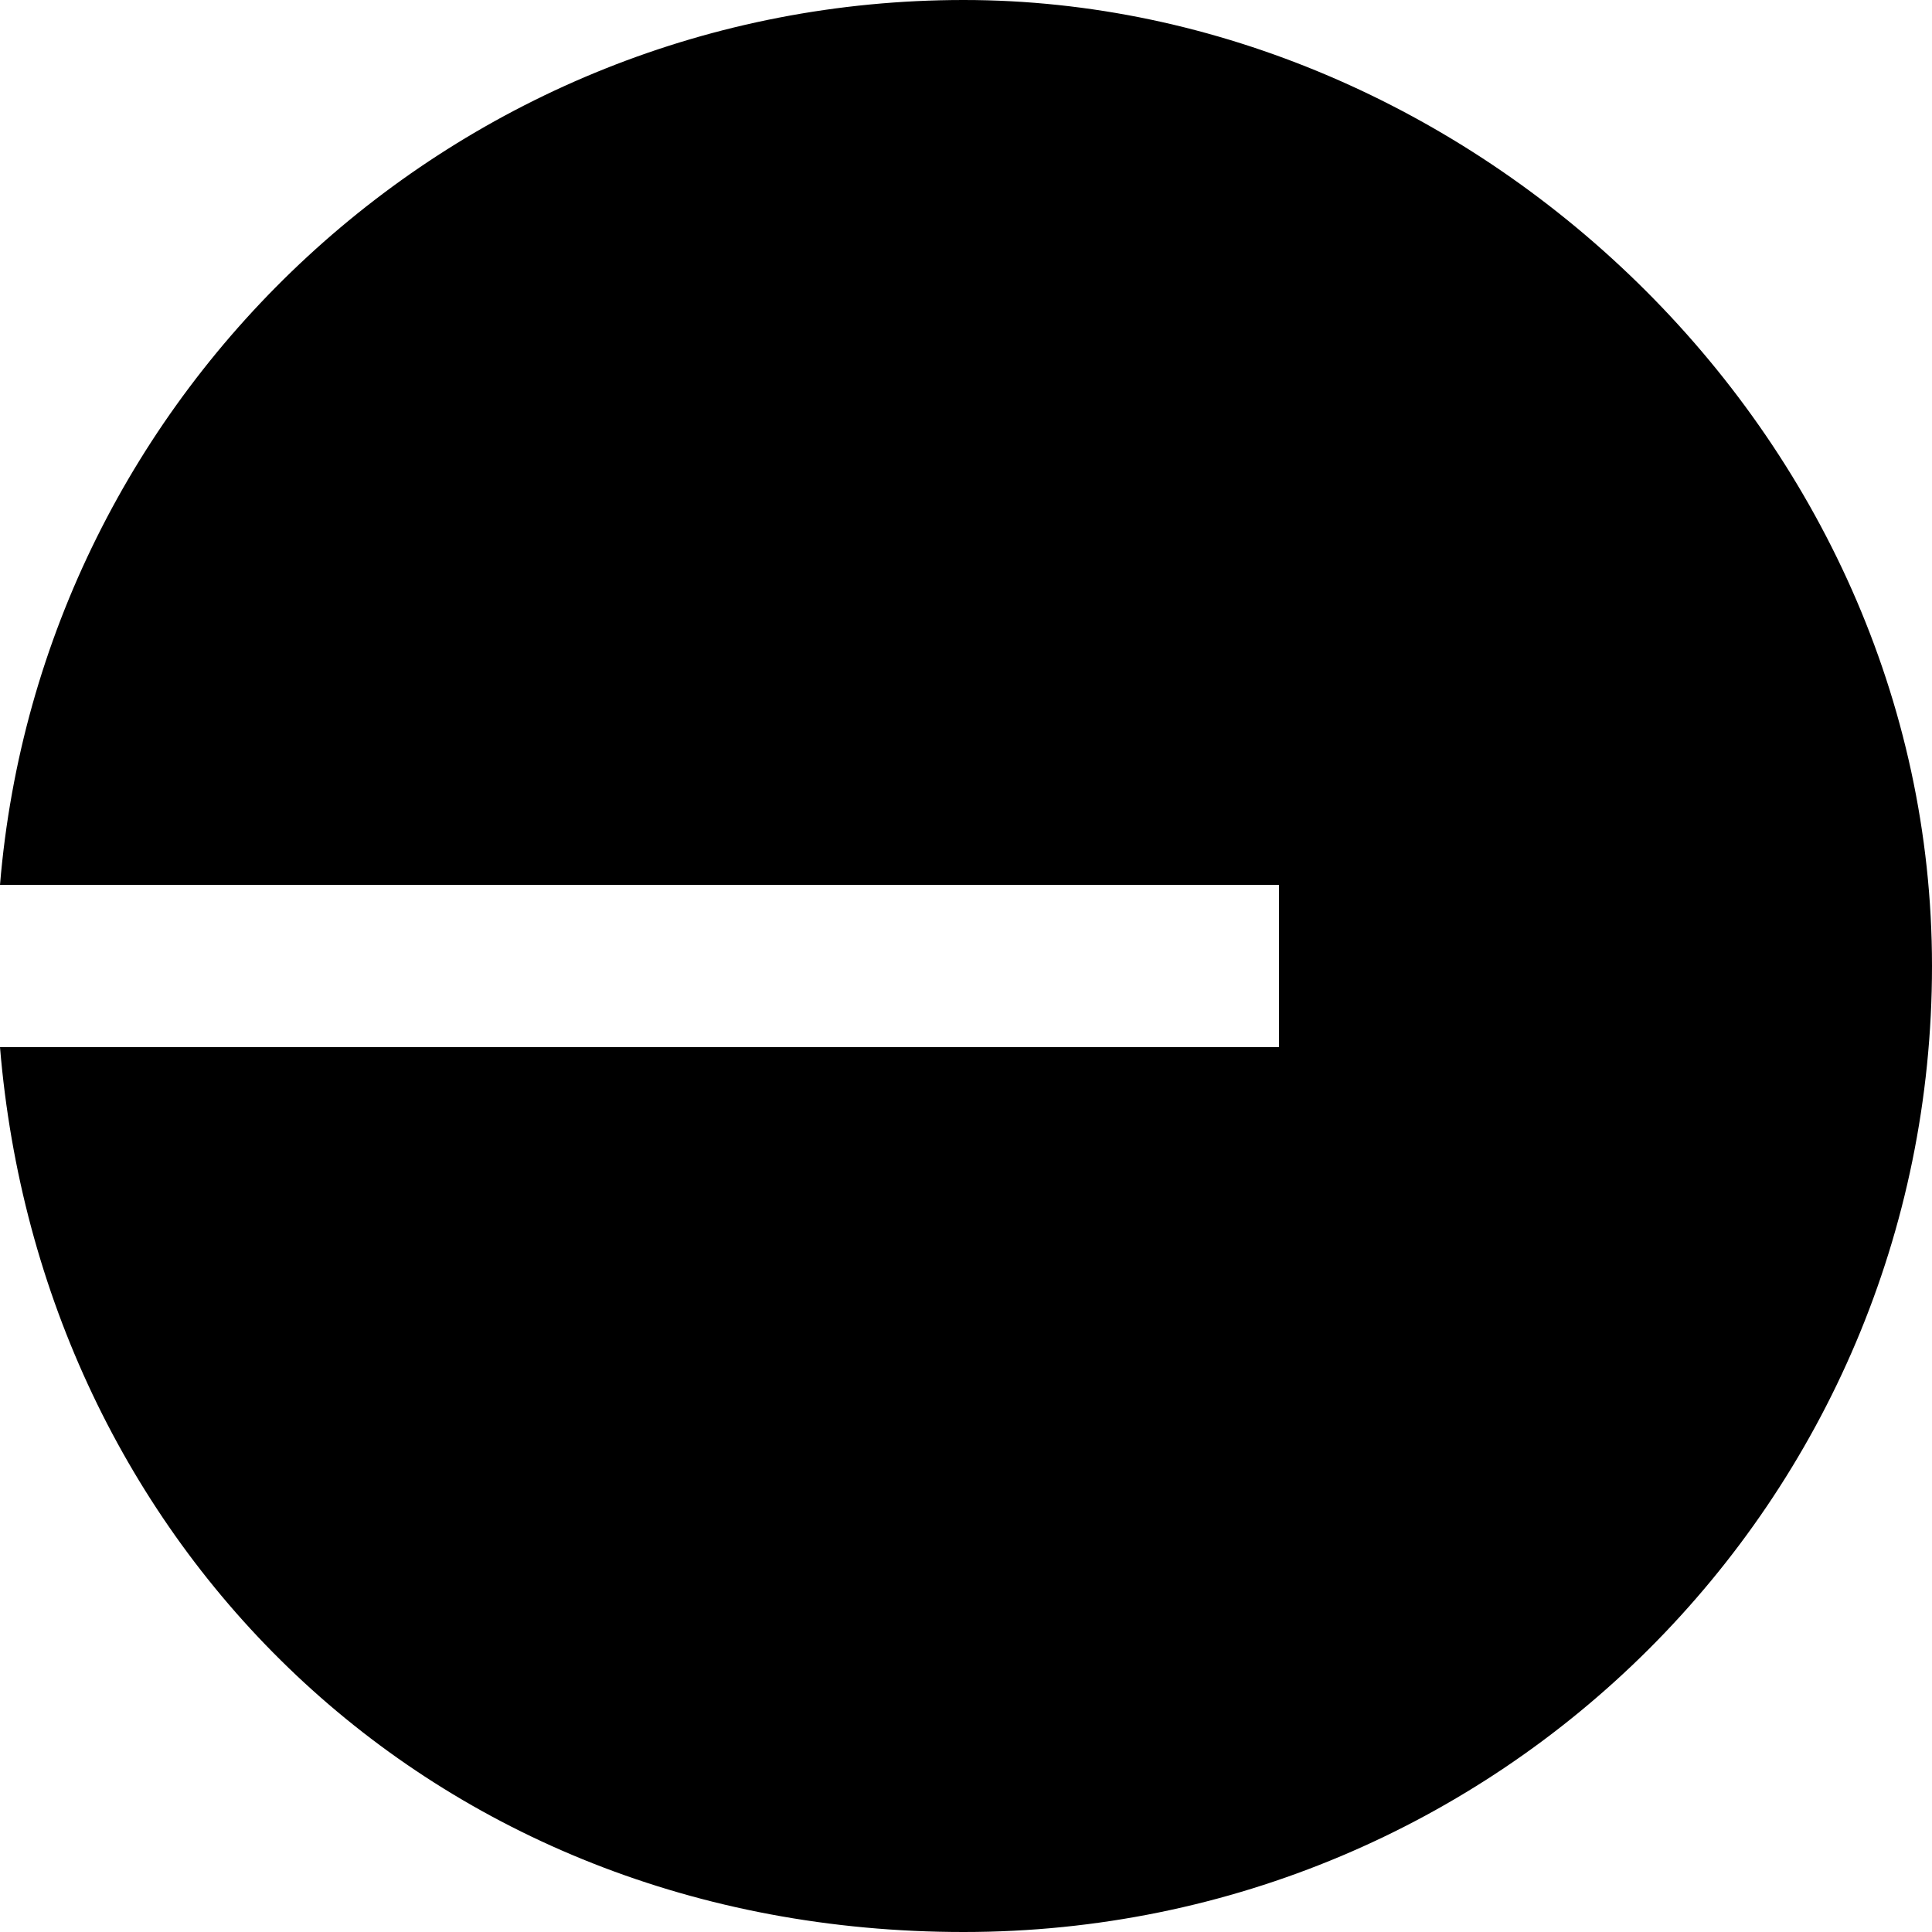
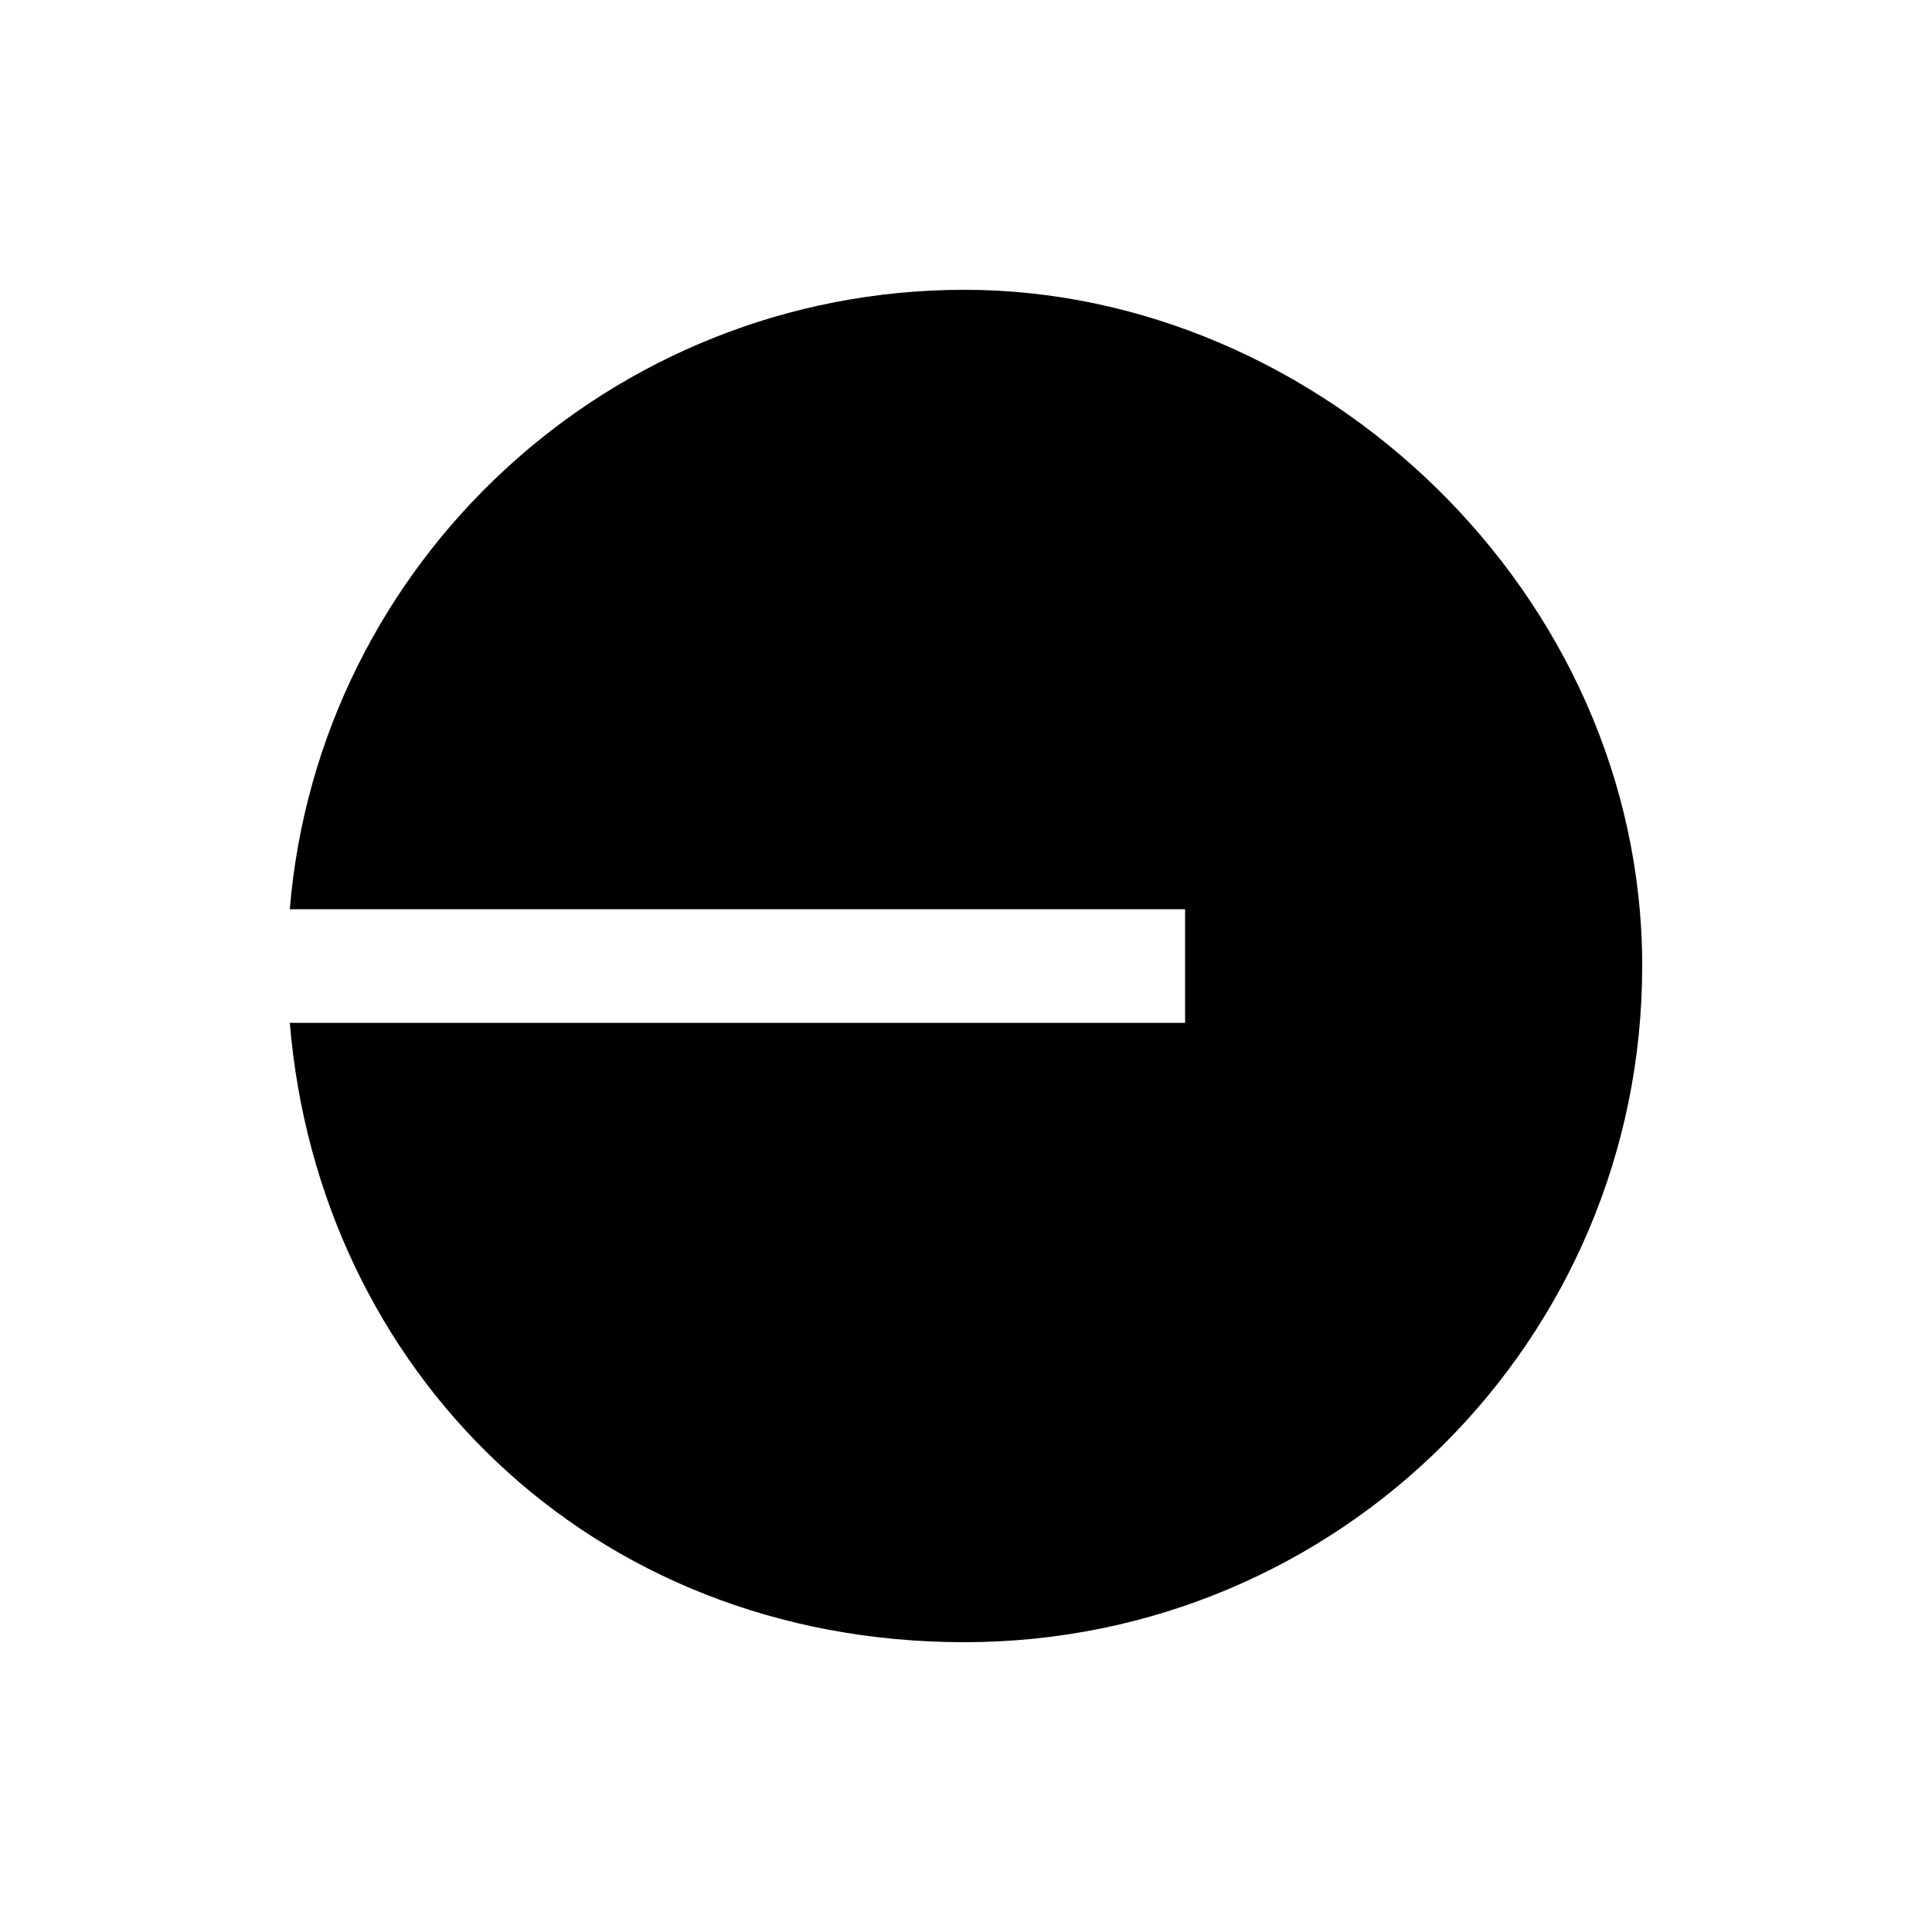
- <svg xmlns="http://www.w3.org/2000/svg" version="1.1" viewBox="0 0 250 250">
-   <g>
-     <g id="Base">
-       <path d="M250,125c0,69.1-56,125-125.3,125S5.3,199.6,0,135.5h165.5v-21H0C5.3,50.4,59.2,0,124.7,0s125.3,55.9,125.3,125h0Z" fill-rule="evenodd" />
-     </g>
-   </g>
+ <svg xmlns="http://www.w3.org/2000/svg" version="1.1" viewBox="0 0 500 500">
+   <path d="M425,250c0,96.7-78.4,175-175.4,175s-167.2-70.6-174.6-160.3h231.7v-29.4H75c7.4-89.7,82.9-160.3,174.6-160.3s175.4,78.3,175.4,175h0Z" fill-rule="evenodd" />
</svg>
